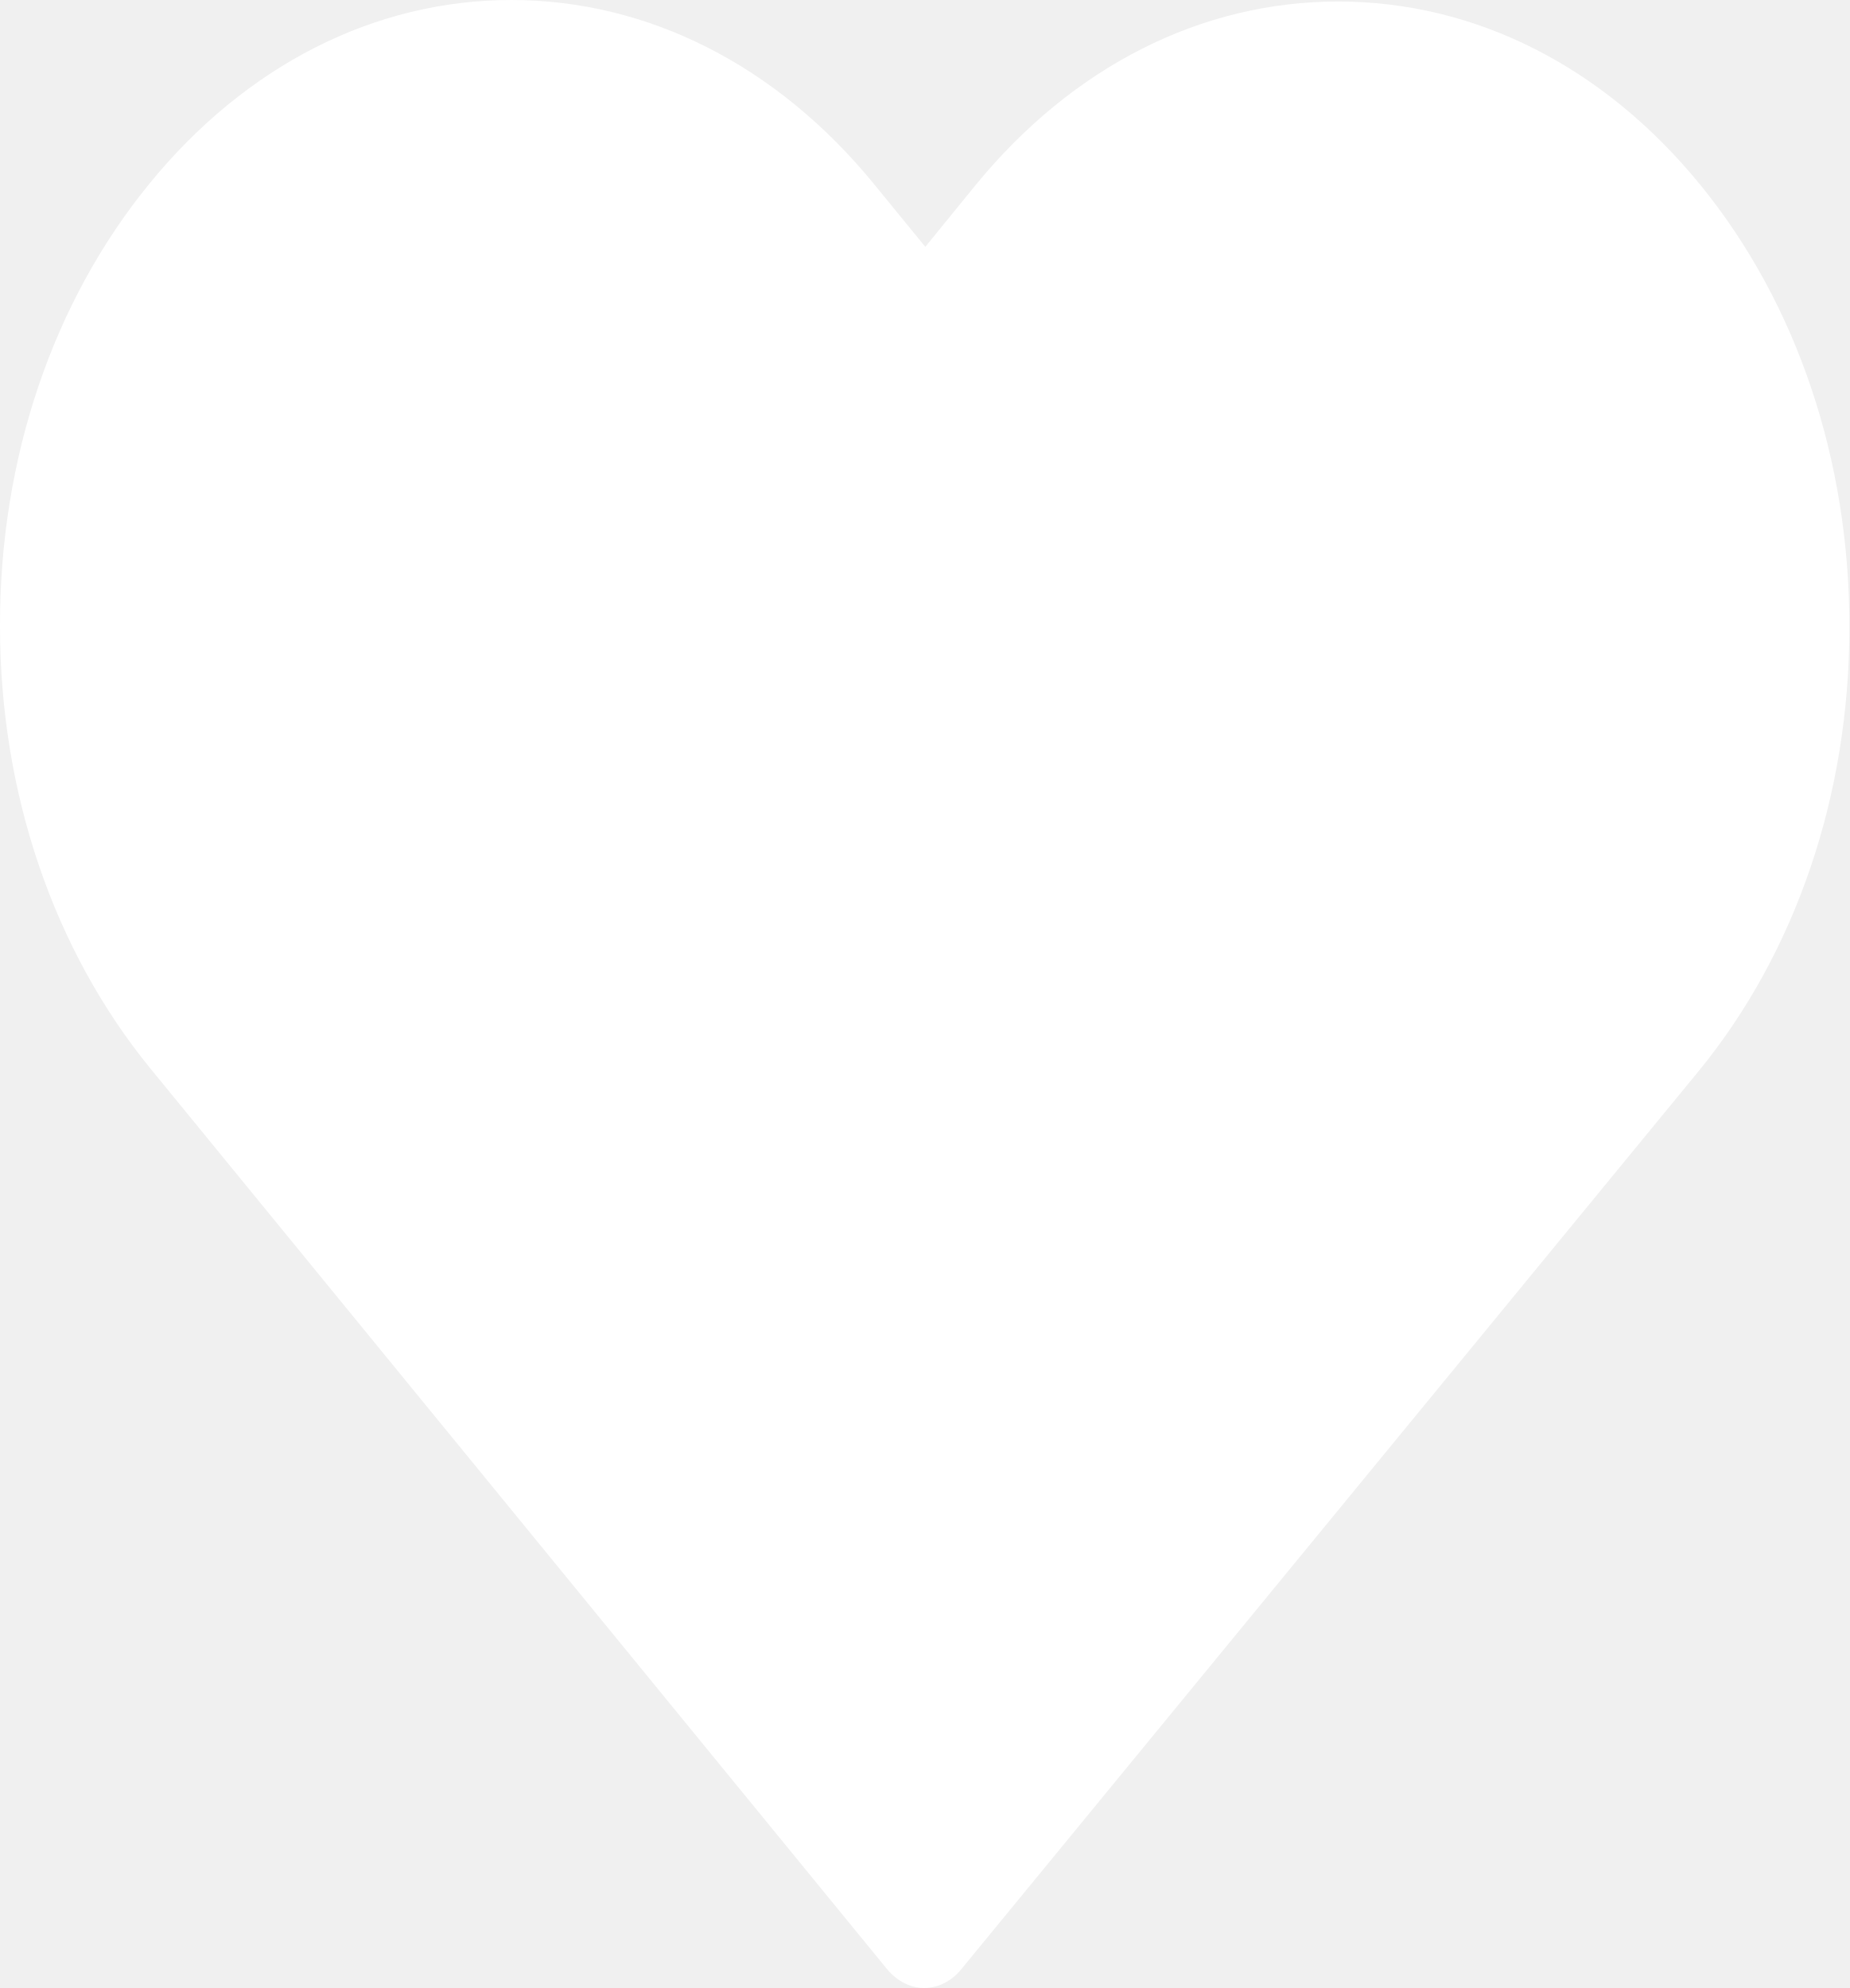
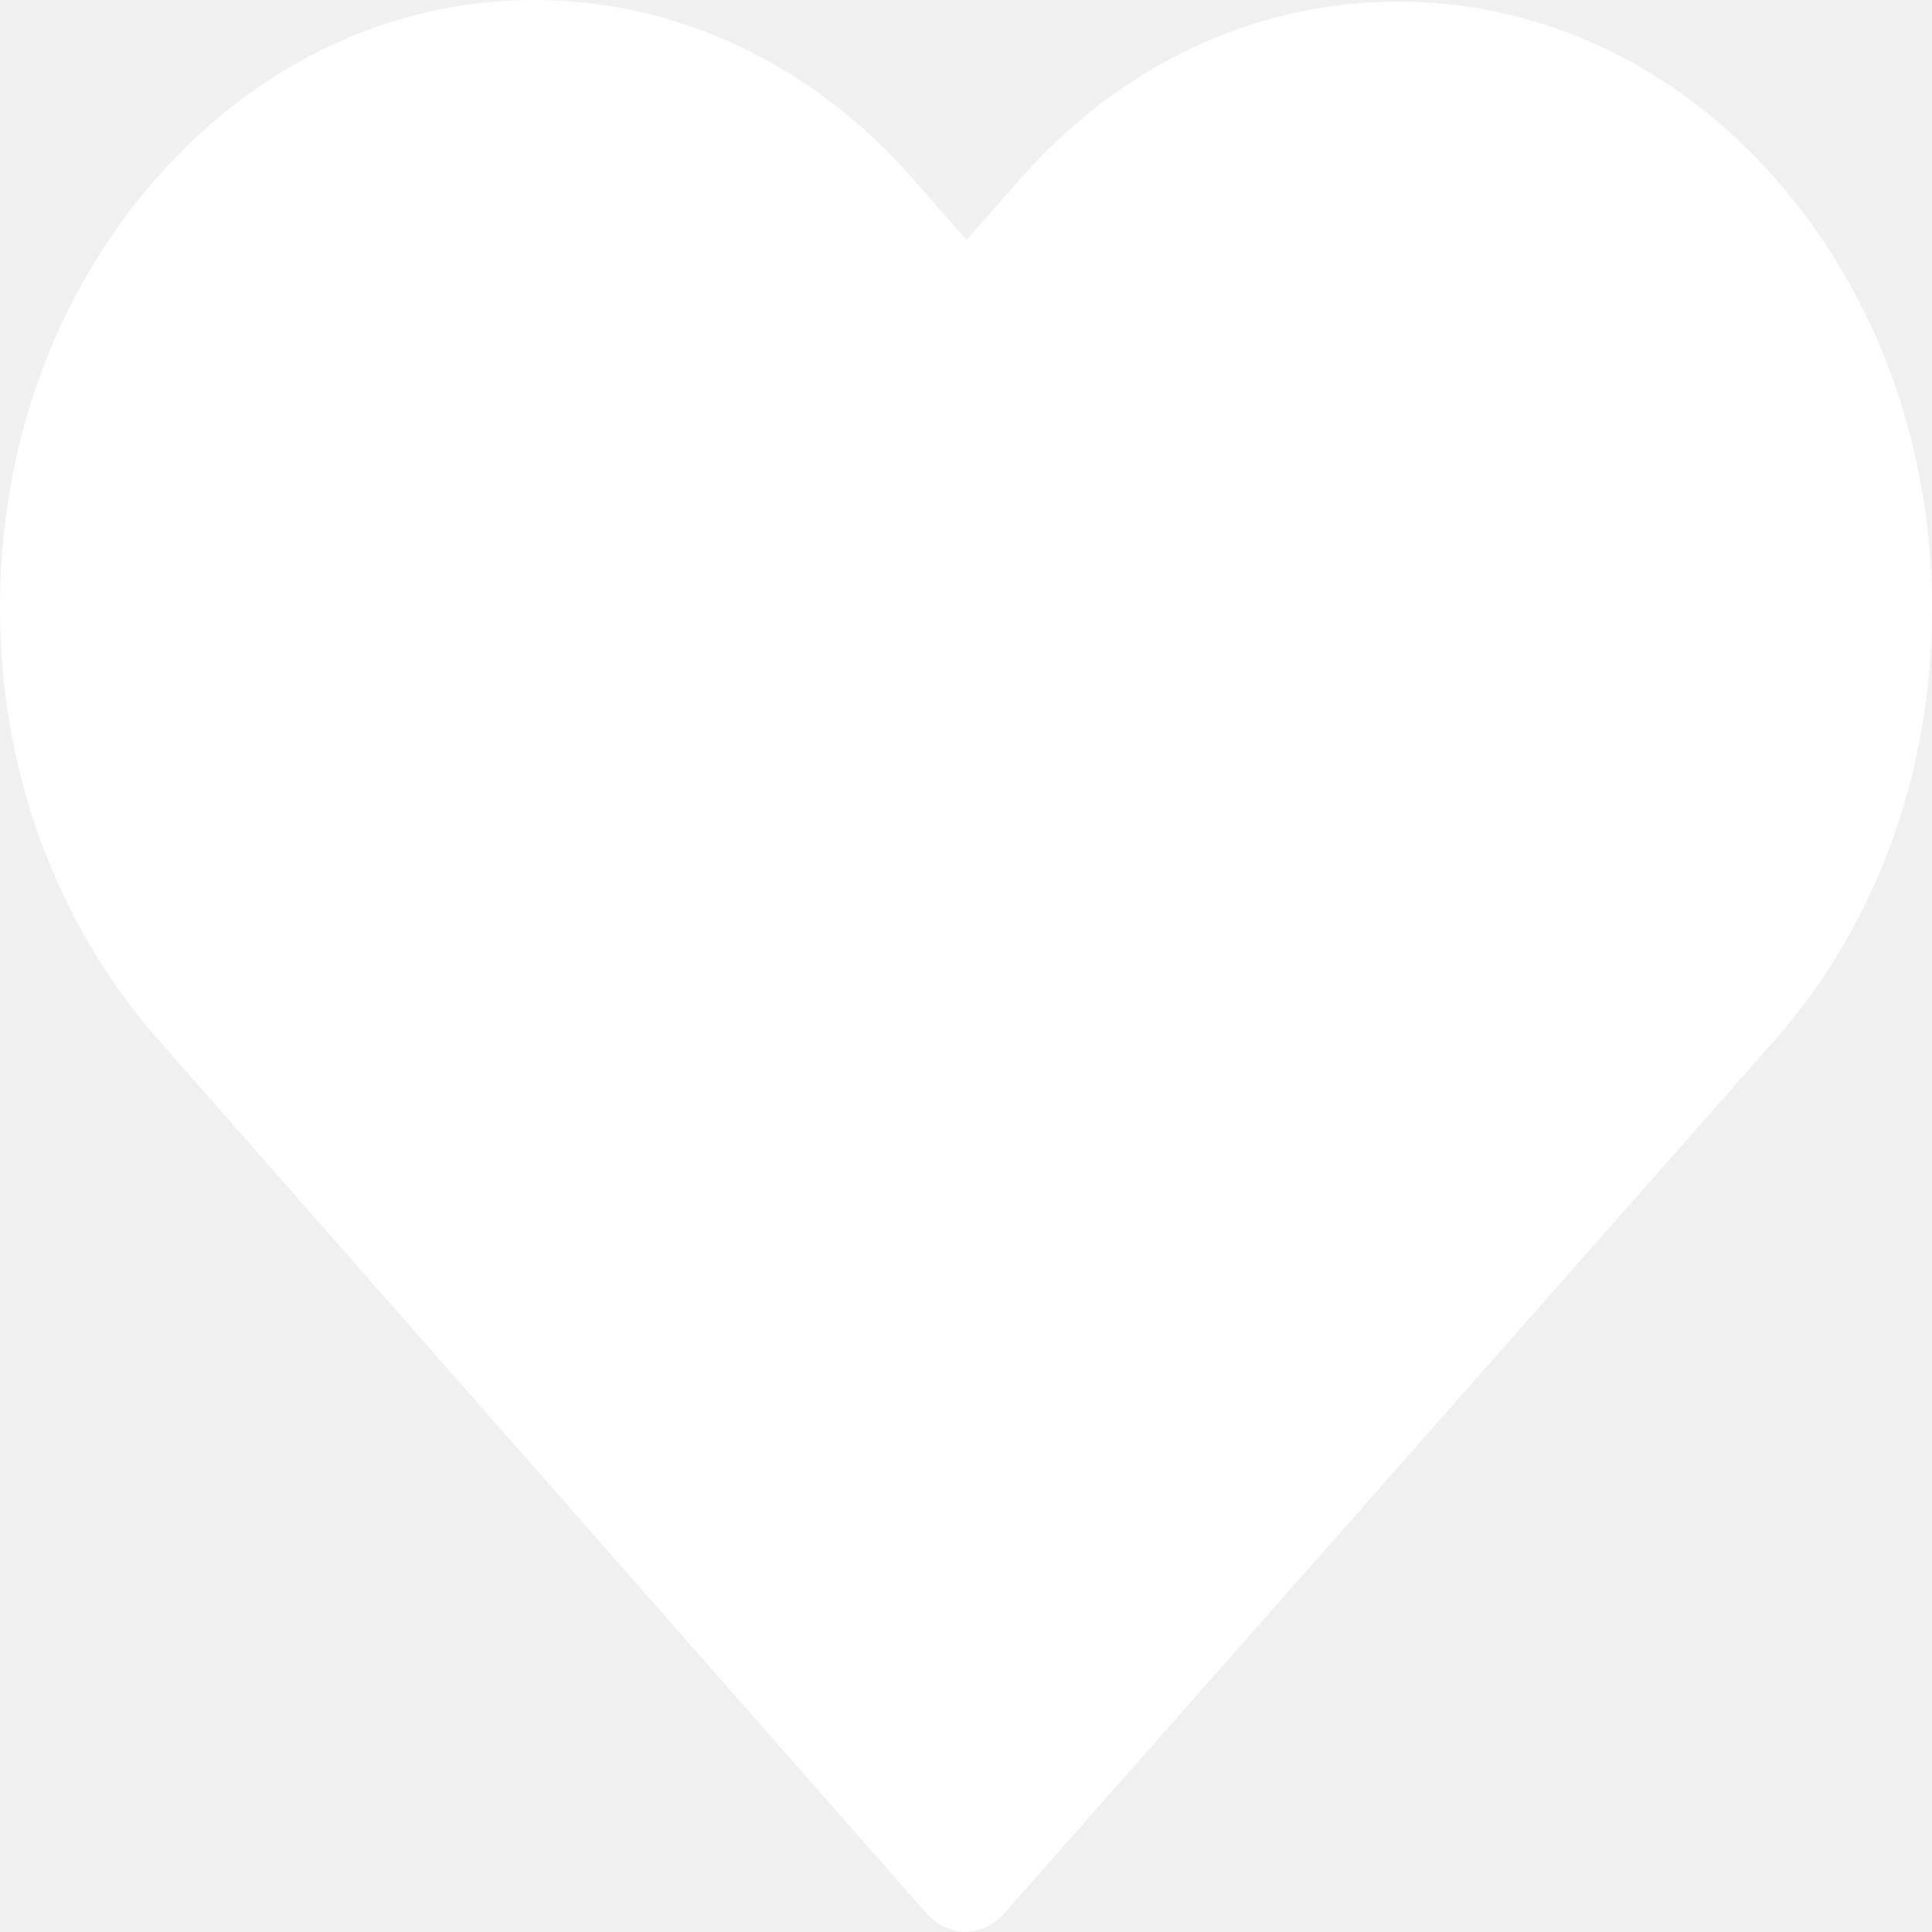
- <svg xmlns="http://www.w3.org/2000/svg" version="1.1" id="Capa_1" x="0px" y="0px" viewBox="0 67 612 658" enable-background="new 0 67 612 658" xml:space="preserve">
+ <svg xmlns="http://www.w3.org/2000/svg" version="1.1" id="Capa_1" x="0px" y="0px" viewBox="0 0 600 600" style="enable-background:new 0 0 600 600;" xml:space="preserve">
+   <style type="text/css">
+ 	.st0{fill:#FFFFFF;}
+ </style>
  <g>
-     <path fill="#FFFFFF" d="M562.6,128.1c-32-39.2-74.5-60.6-119.8-60.6S355,89,322.9,128.2l-16.7,20.5l-17-20.8   c-32-39.2-74.7-60.9-120-60.9C124,67,81.5,88.6,49.6,127.6C17.5,166.8-0.1,218.8,0,274.2c0,55.4,17.8,107.3,49.8,146.5l243.7,298   c3.4,4.1,7.9,6.3,12.3,6.3s9-2.1,12.3-6.2l244.2-297.5c32-39.2,49.7-91.2,49.7-146.6C612.1,219.3,594.6,167.3,562.6,128.1z" />
+     <path class="st0" d="M551.6,55.7C520.2,20,478.5,0.5,434.1,0.5S348,20.1,316.6,55.8l-16.4,18.7l-16.7-19   C252.2,19.8,210.3,0,165.9,0c-44.3,0-86,19.7-117.3,55.3C17.2,91-0.1,138.4,0,188.9c0,50.5,17.5,97.8,48.8,133.6l238.9,271.7   c3.3,3.7,7.7,5.7,12.1,5.7c4.3,0,8.8-1.9,12.1-5.7l239.4-271.3c31.4-35.7,48.7-83.2,48.7-133.7C600.1,138.9,582.9,91.5,551.6,55.7z   " />
  </g>
</svg>
